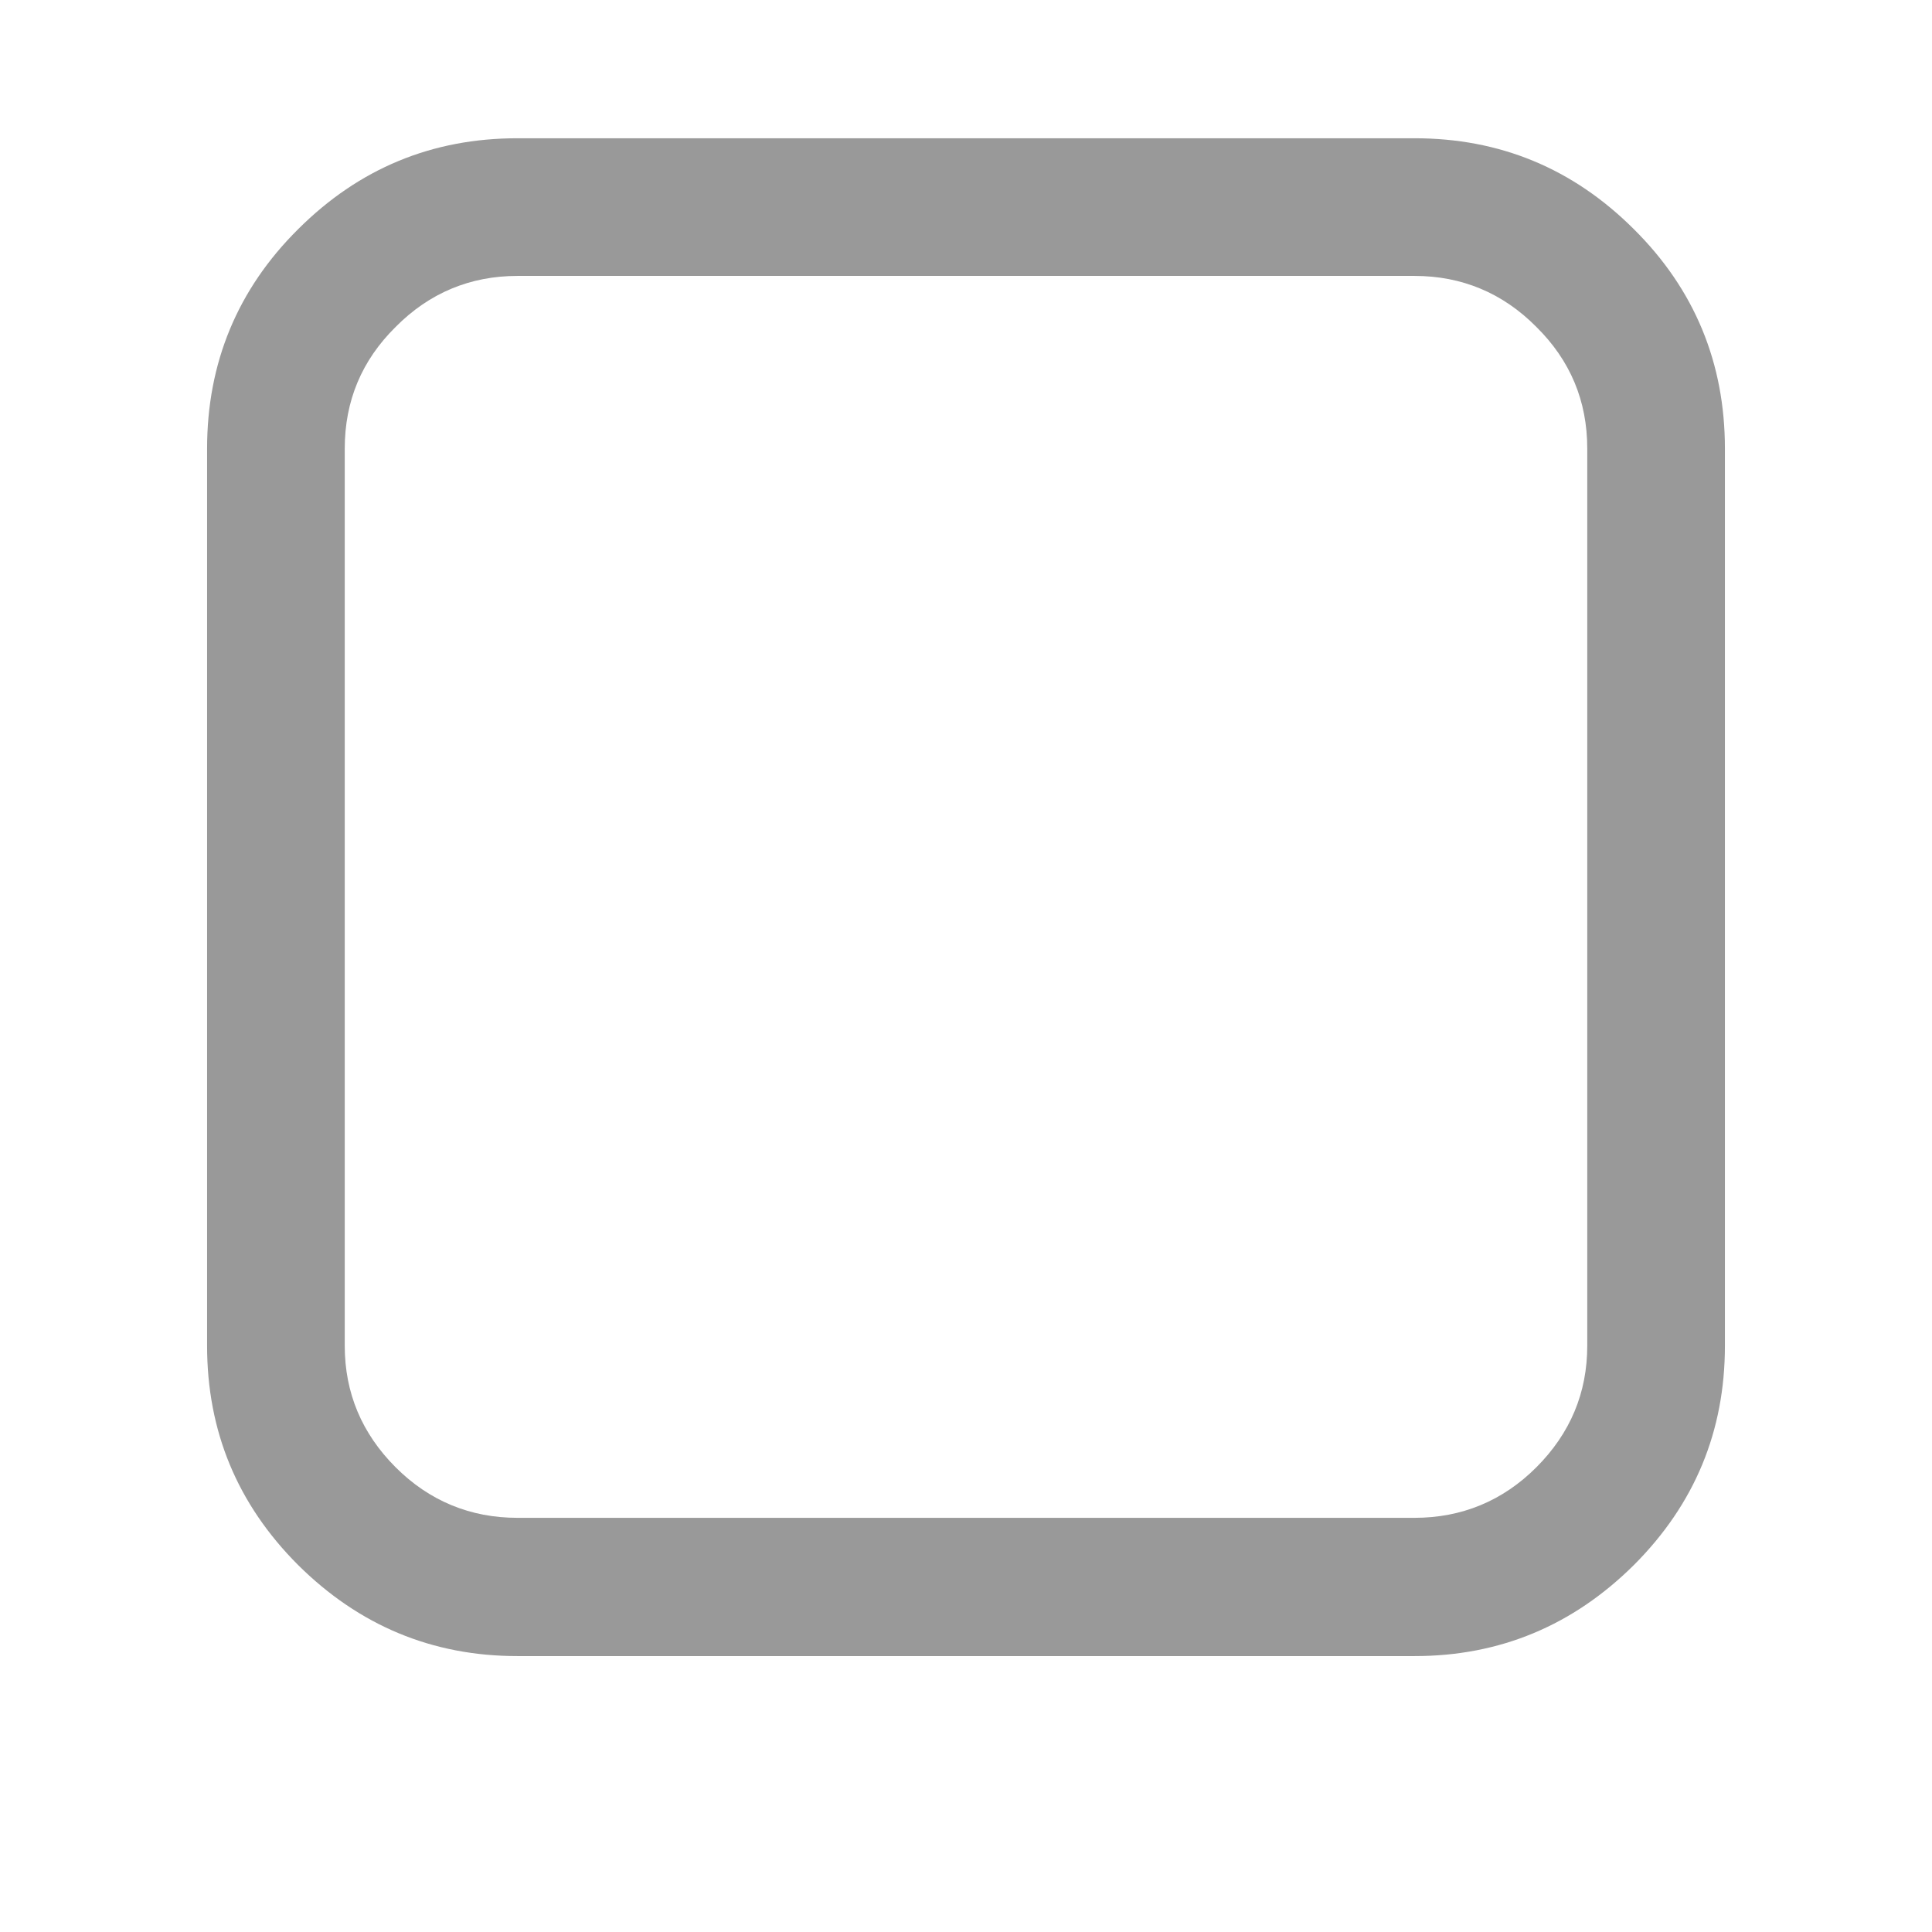
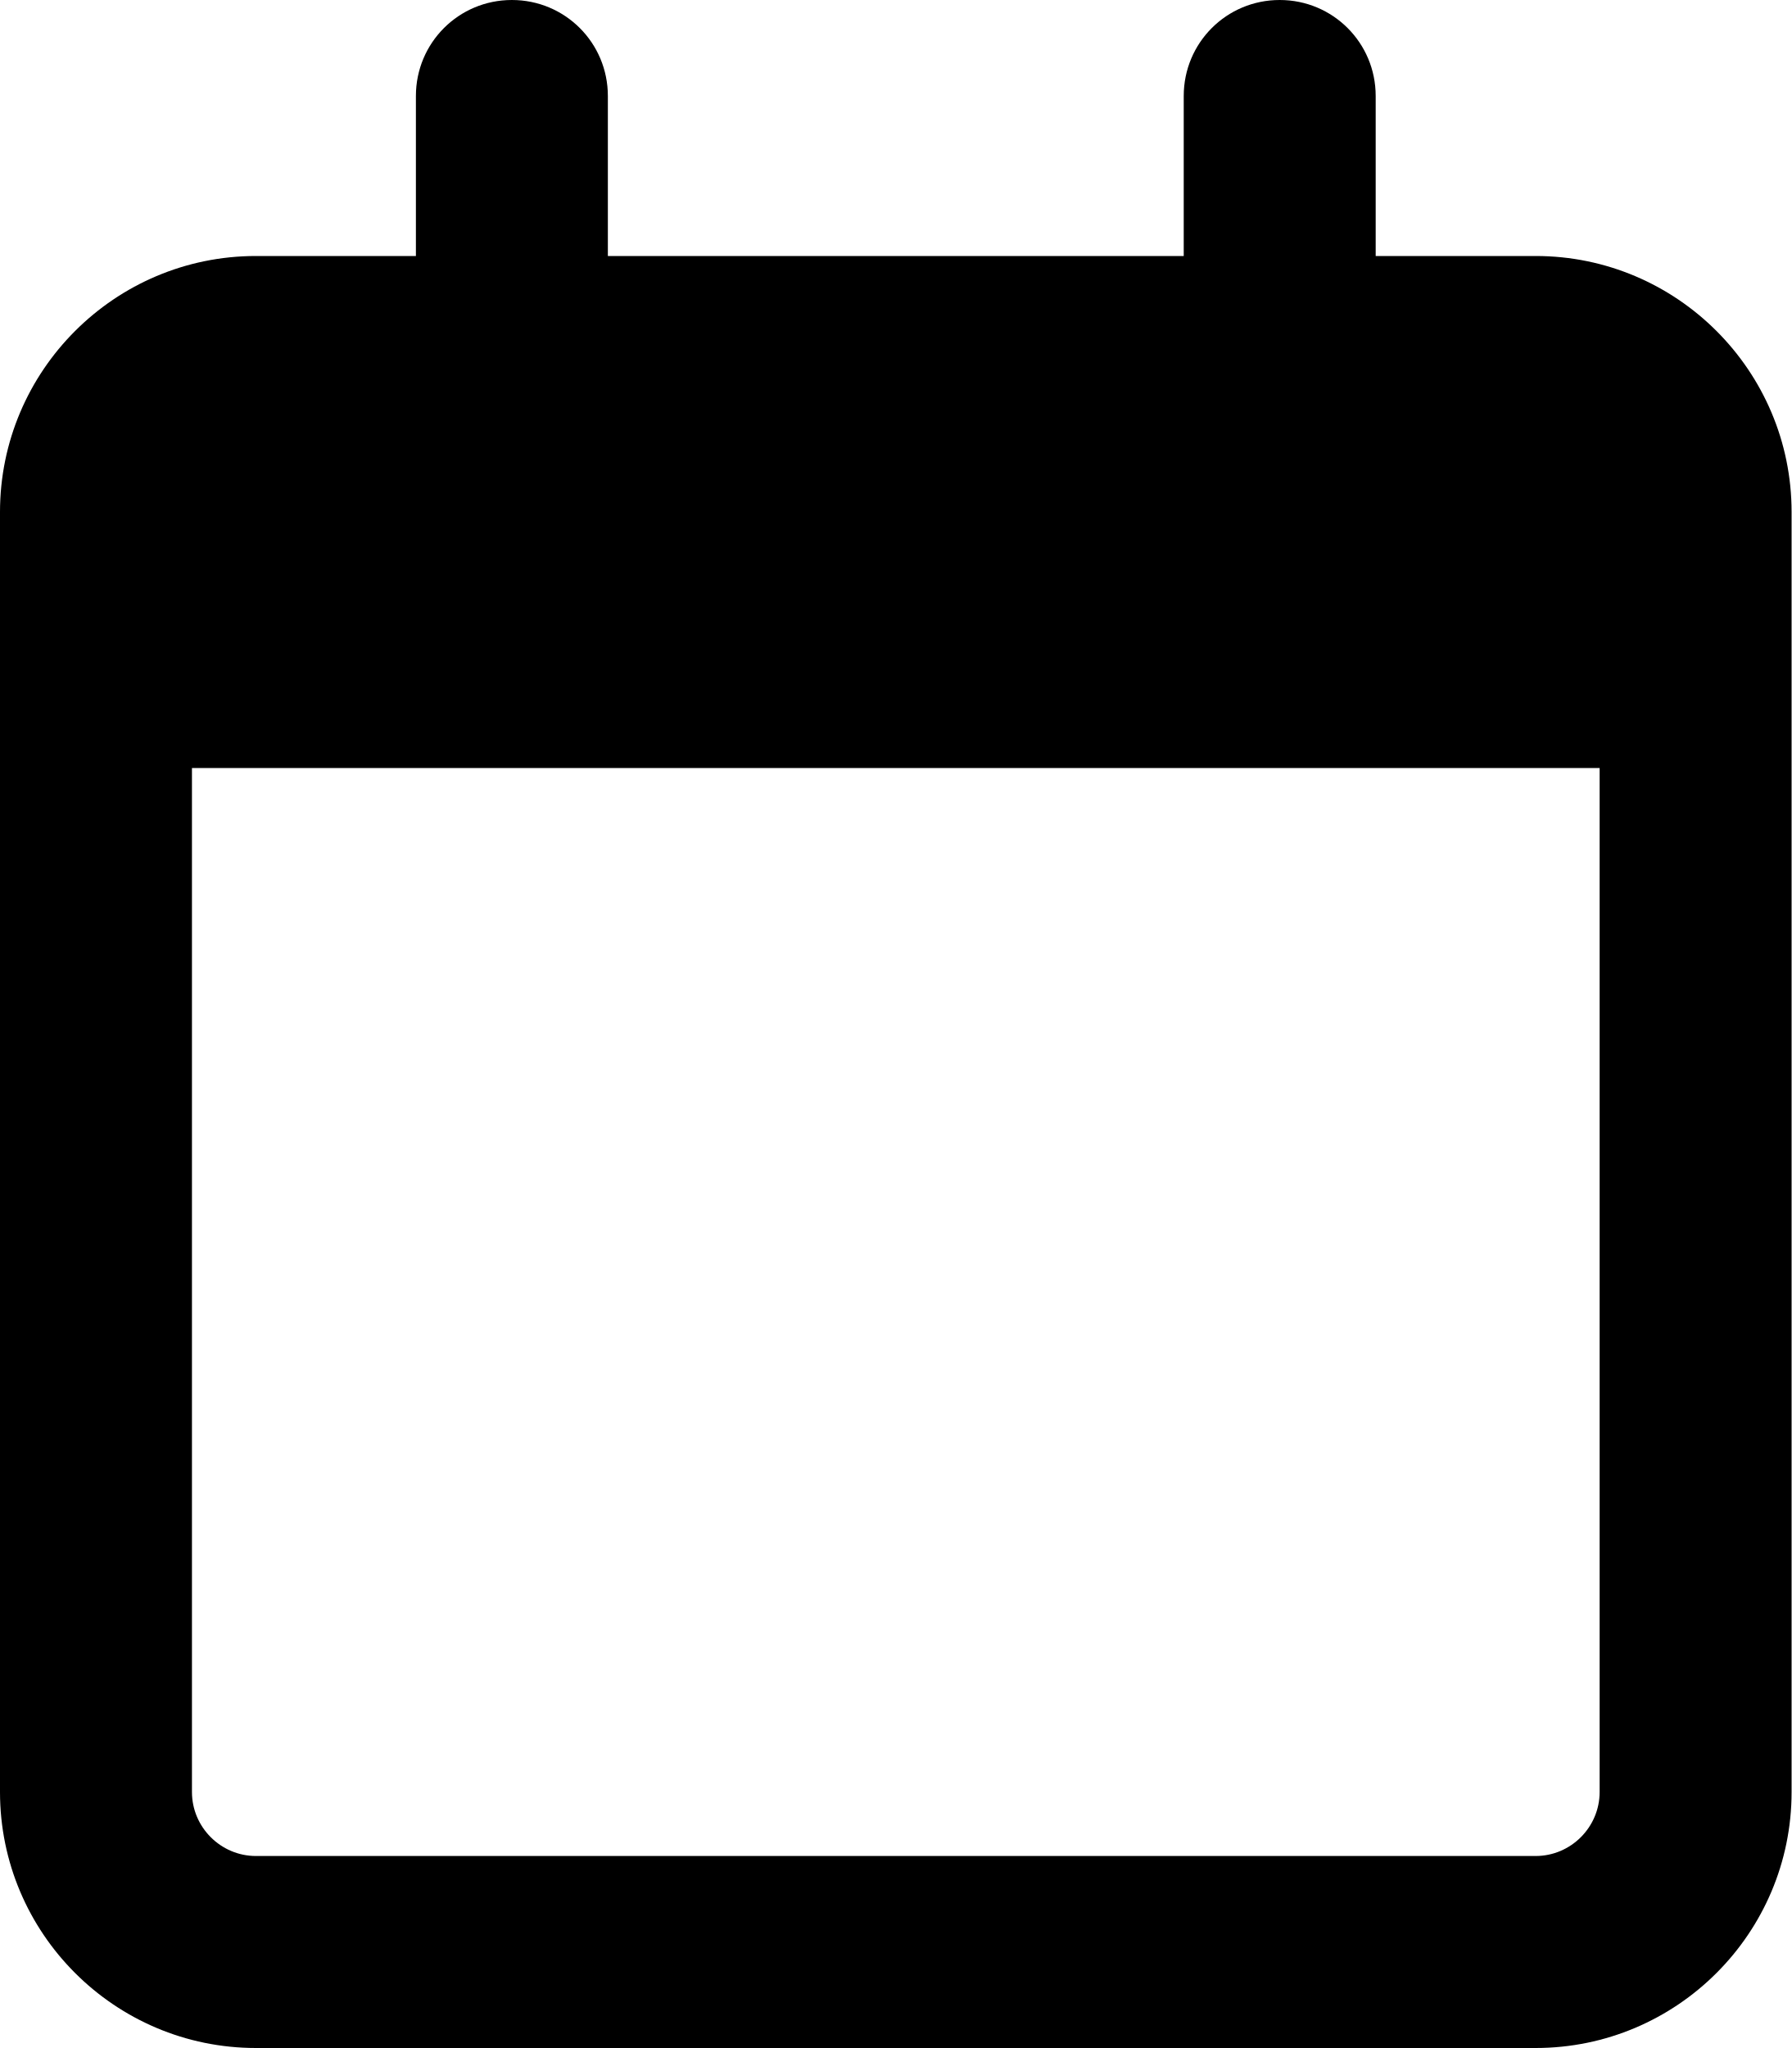
- <svg xmlns="http://www.w3.org/2000/svg" width="16px" height="16px" viewBox="0 0 16 16" version="1.1" preserveAspectRatio="xMinYMid meet">
-   <g id="surface1">
-     <path style=" stroke:none;fill-rule:nonzero;fill:rgb(60%,60%,60%);fill-opacity:1;" d="M 11.715 2.285 L 4.285 2.285 C 3.895 2.285 3.555 2.426 3.277 2.707 C 2.996 2.984 2.855 3.32 2.855 3.715 L 2.855 11.145 C 2.855 11.535 2.996 11.871 3.277 12.152 C 3.555 12.43 3.895 12.57 4.285 12.57 L 11.715 12.57 C 12.105 12.57 12.445 12.43 12.723 12.152 C 13.004 11.871 13.145 11.535 13.145 11.145 L 13.145 3.715 C 13.145 3.32 13.004 2.984 12.723 2.707 C 12.445 2.426 12.105 2.285 11.715 2.285 Z M 14.285 3.715 L 14.285 11.145 C 14.285 11.852 14.035 12.457 13.531 12.961 C 13.027 13.461 12.422 13.715 11.715 13.715 L 4.285 13.715 C 3.578 13.715 2.973 13.461 2.469 12.961 C 1.965 12.457 1.715 11.852 1.715 11.145 L 1.715 3.715 C 1.715 3.008 1.965 2.398 2.469 1.898 C 2.973 1.395 3.578 1.145 4.285 1.145 L 11.715 1.145 C 12.422 1.145 13.027 1.395 13.531 1.898 C 14.035 2.398 14.285 3.008 14.285 3.715 Z M 14.285 3.715 " />
-   </g>
+ <svg xmlns="http://www.w3.org/2000/svg" viewBox="0 0 448 512">
+   <path d="M152 24c0-13.3-10.7-24-24-24s-24 10.7-24 24V64H64C28.7 64 0 92.7 0 128v16 48V448c0 35.3 28.7 64 64 64H384c35.3 0 64-28.7 64-64V192 144 128c0-35.3-28.7-64-64-64H344V24c0-13.3-10.7-24-24-24s-24 10.7-24 24V64H152V24zM48 192H400V448c0 8.8-7.2 16-16 16H64c-8.8 0-16-7.2-16-16V192z" />
</svg>
